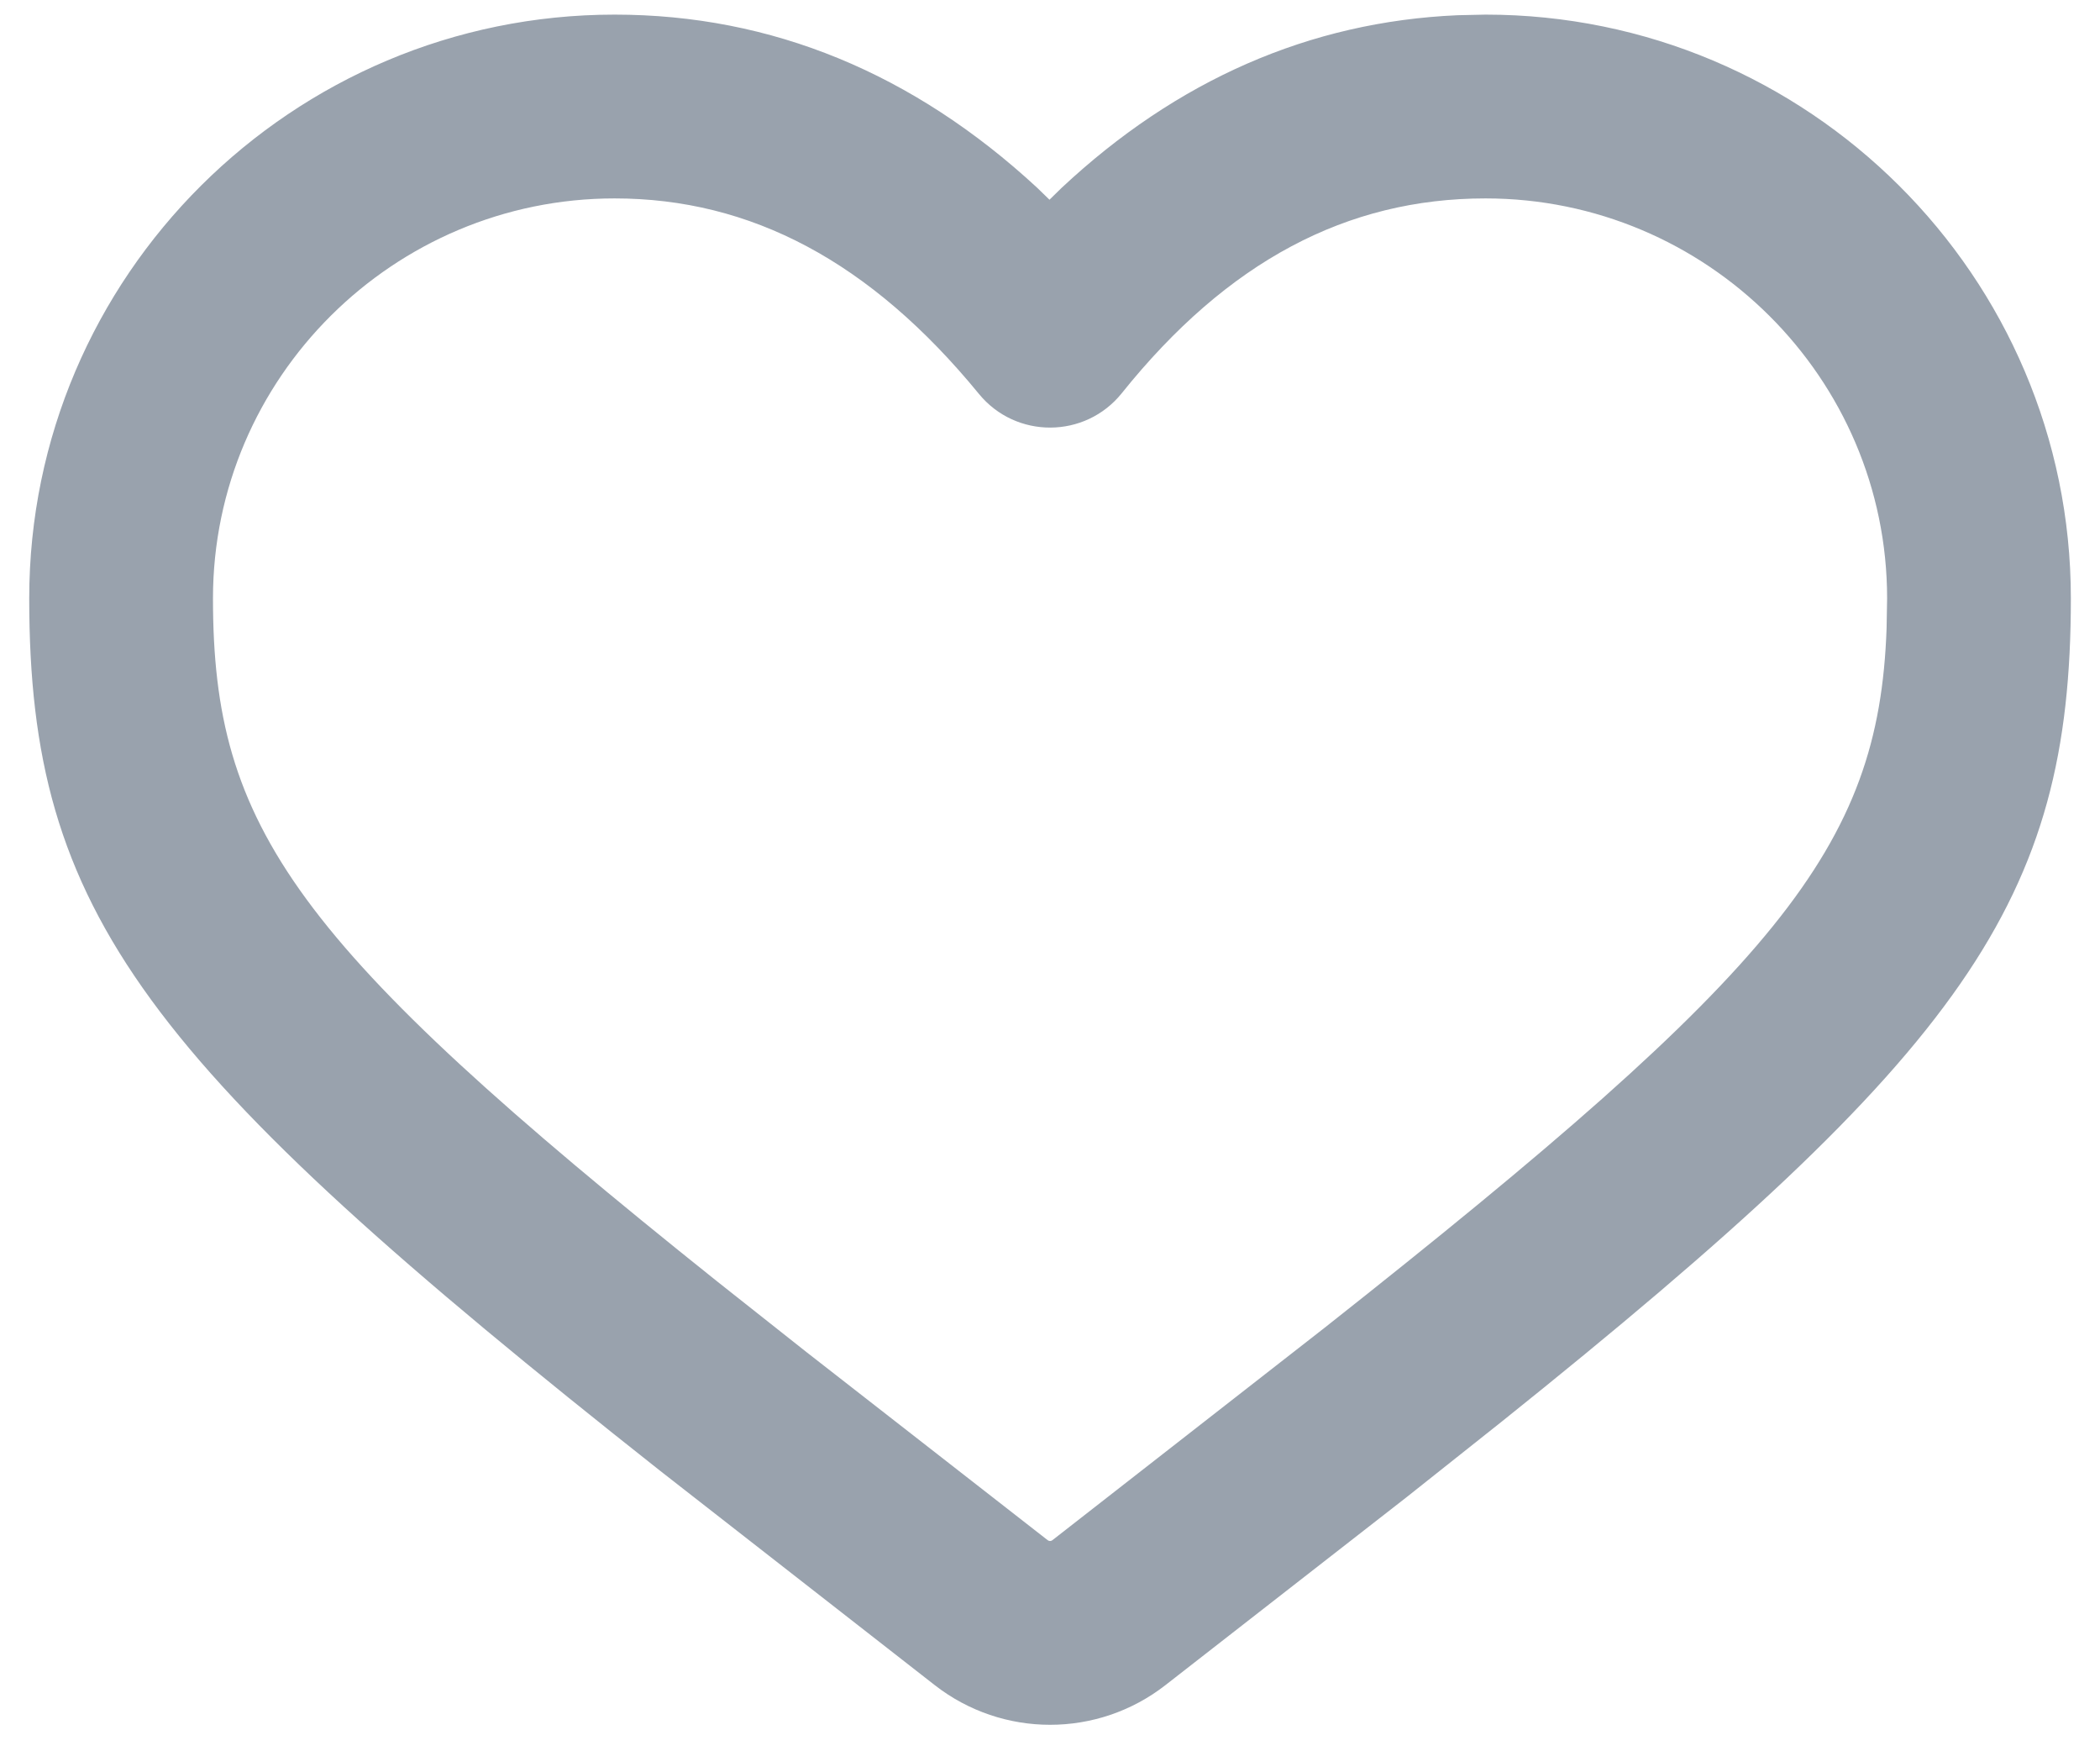
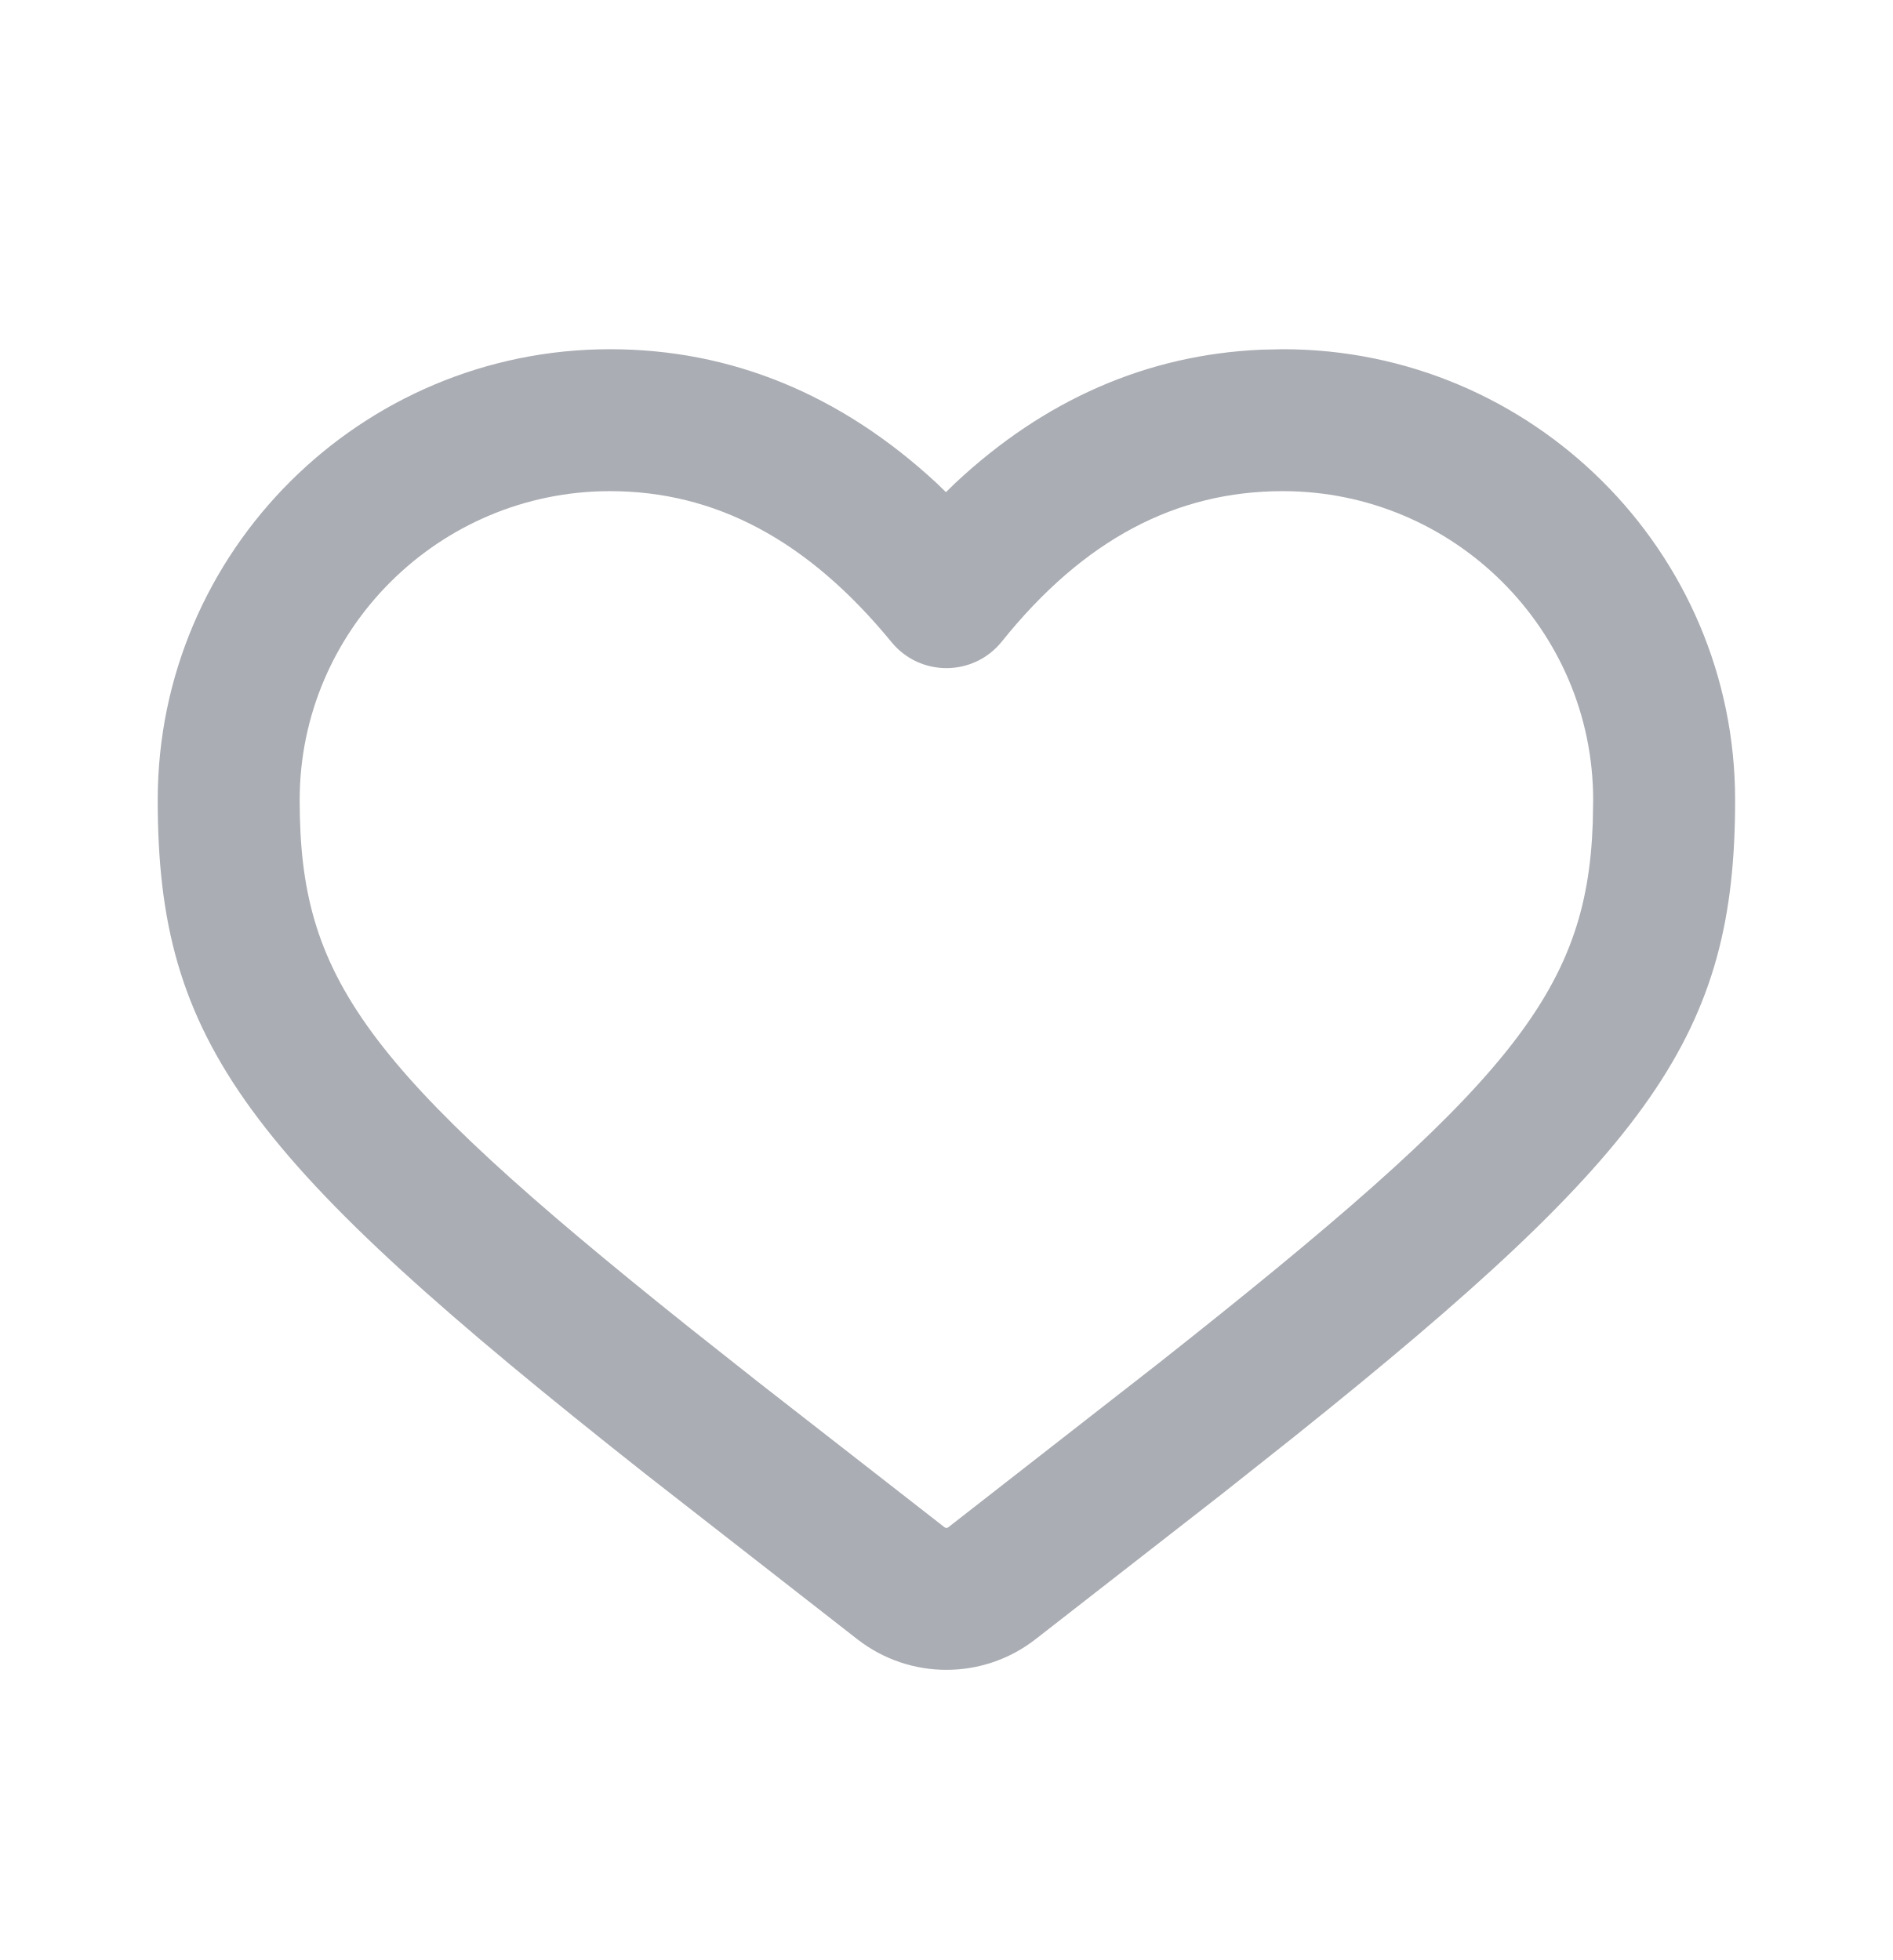
- <svg xmlns="http://www.w3.org/2000/svg" width="24" height="20" viewBox="0 0 24 20" fill="none">
-   <path d="M16.658 0.174C14.965 0.248 13.446 0.917 12.13 2.149L11.994 2.282L11.852 2.144C10.44 0.839 8.821 0.167 7.024 0.167C3.341 0.167 0.334 3.154 0.334 6.837C0.334 10.439 1.649 12.147 7.547 16.807L10.683 19.254C11.458 19.858 12.544 19.858 13.319 19.254L16.077 17.105L17.165 16.241C22.459 12.001 23.667 10.289 23.667 6.837C23.667 3.154 20.661 0.167 16.977 0.167L16.658 0.174ZM16.977 2.267C19.504 2.267 21.567 4.317 21.567 6.837L21.561 7.179C21.473 9.695 20.323 11.077 15.134 15.174L12.027 17.598C12.012 17.61 11.99 17.61 11.974 17.598L9.216 15.448L8.196 14.641C3.364 10.781 2.434 9.461 2.434 6.837C2.434 4.317 4.497 2.267 7.024 2.267C8.579 2.267 9.948 2.987 11.188 4.501C11.611 5.017 12.402 5.013 12.82 4.493C14.029 2.985 15.394 2.267 16.977 2.267Z" fill="#99A2AD" />
+ <svg xmlns="http://www.w3.org/2000/svg" width="28" height="29" viewBox="0 0 28 29" fill="none">
+   <path d="M18.657 5.174C16.964 5.248 15.445 5.917 14.129 7.149L13.993 7.282L13.851 7.144C12.44 5.839 10.82 5.167 9.023 5.167C5.34 5.167 2.333 8.154 2.333 11.837C2.333 15.439 3.648 17.147 9.546 21.807L12.682 24.254C13.457 24.858 14.543 24.858 15.318 24.254L18.076 22.105L19.165 21.241C24.459 17.001 25.667 15.289 25.667 11.837C25.667 8.154 22.66 5.167 18.977 5.167L18.657 5.174ZM18.977 7.267C21.503 7.267 23.567 9.316 23.567 11.837L23.561 12.179C23.472 14.695 22.322 16.077 17.134 20.174L14.027 22.598C14.011 22.61 13.989 22.61 13.973 22.598L11.215 20.448L10.195 19.641C5.363 15.781 4.433 14.461 4.433 11.837C4.433 9.316 6.497 7.267 9.023 7.267C10.578 7.267 11.947 7.987 13.188 9.501C13.611 10.017 14.401 10.013 14.819 9.493C16.029 7.985 17.393 7.267 18.977 7.267Z" fill="#AAADB3" />
</svg>
